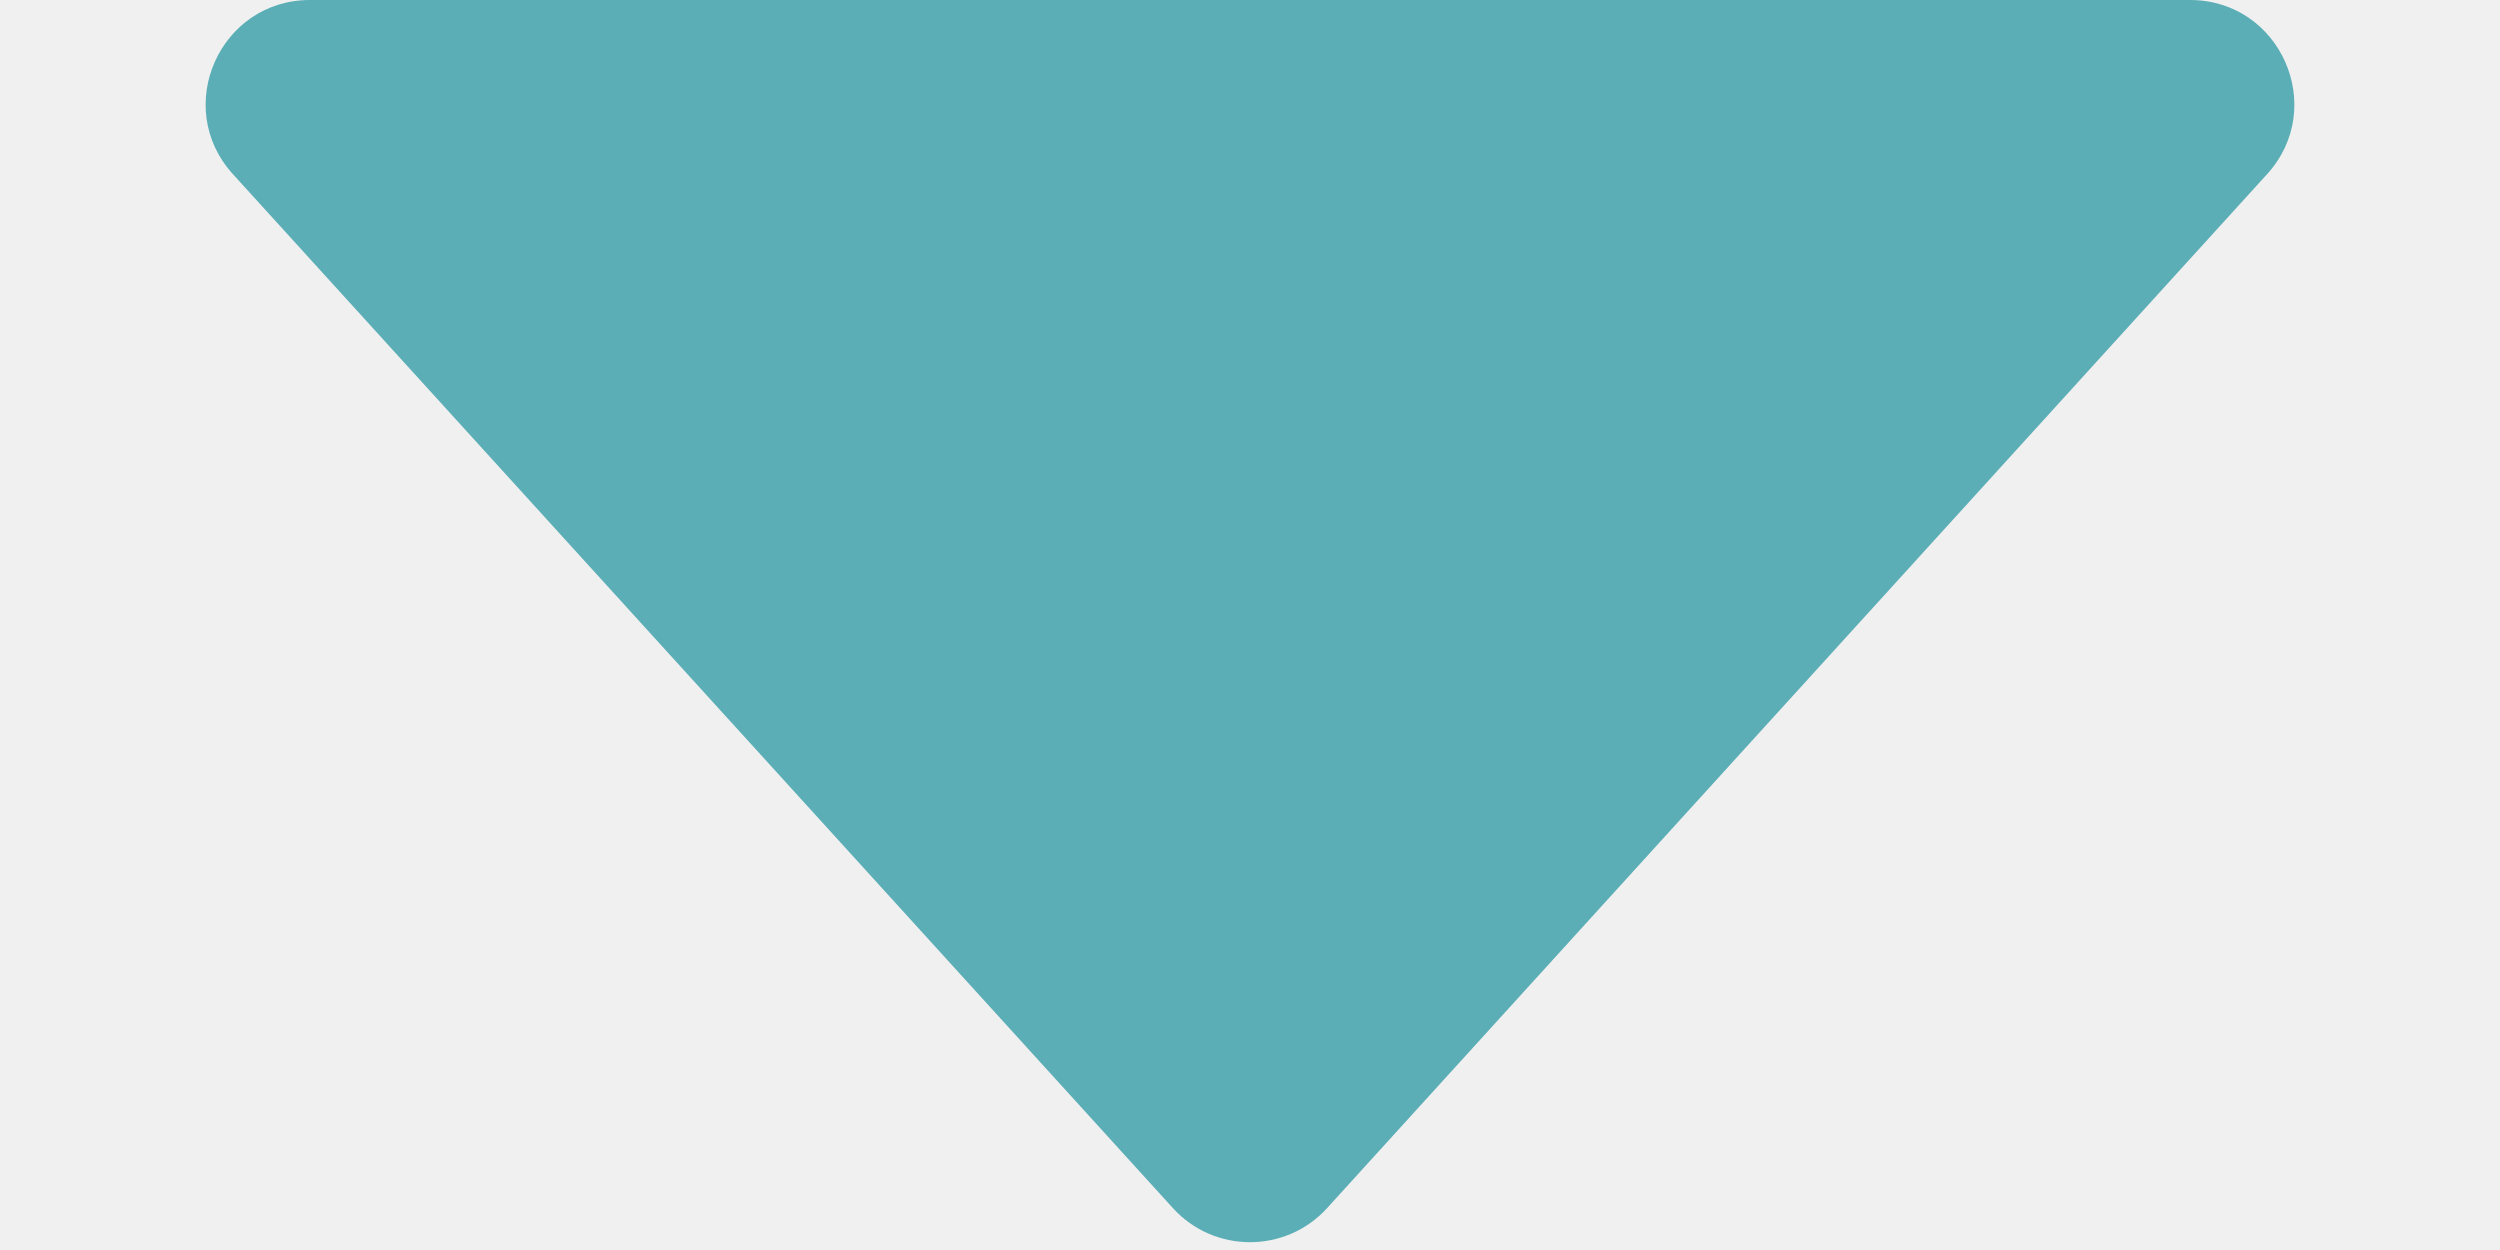
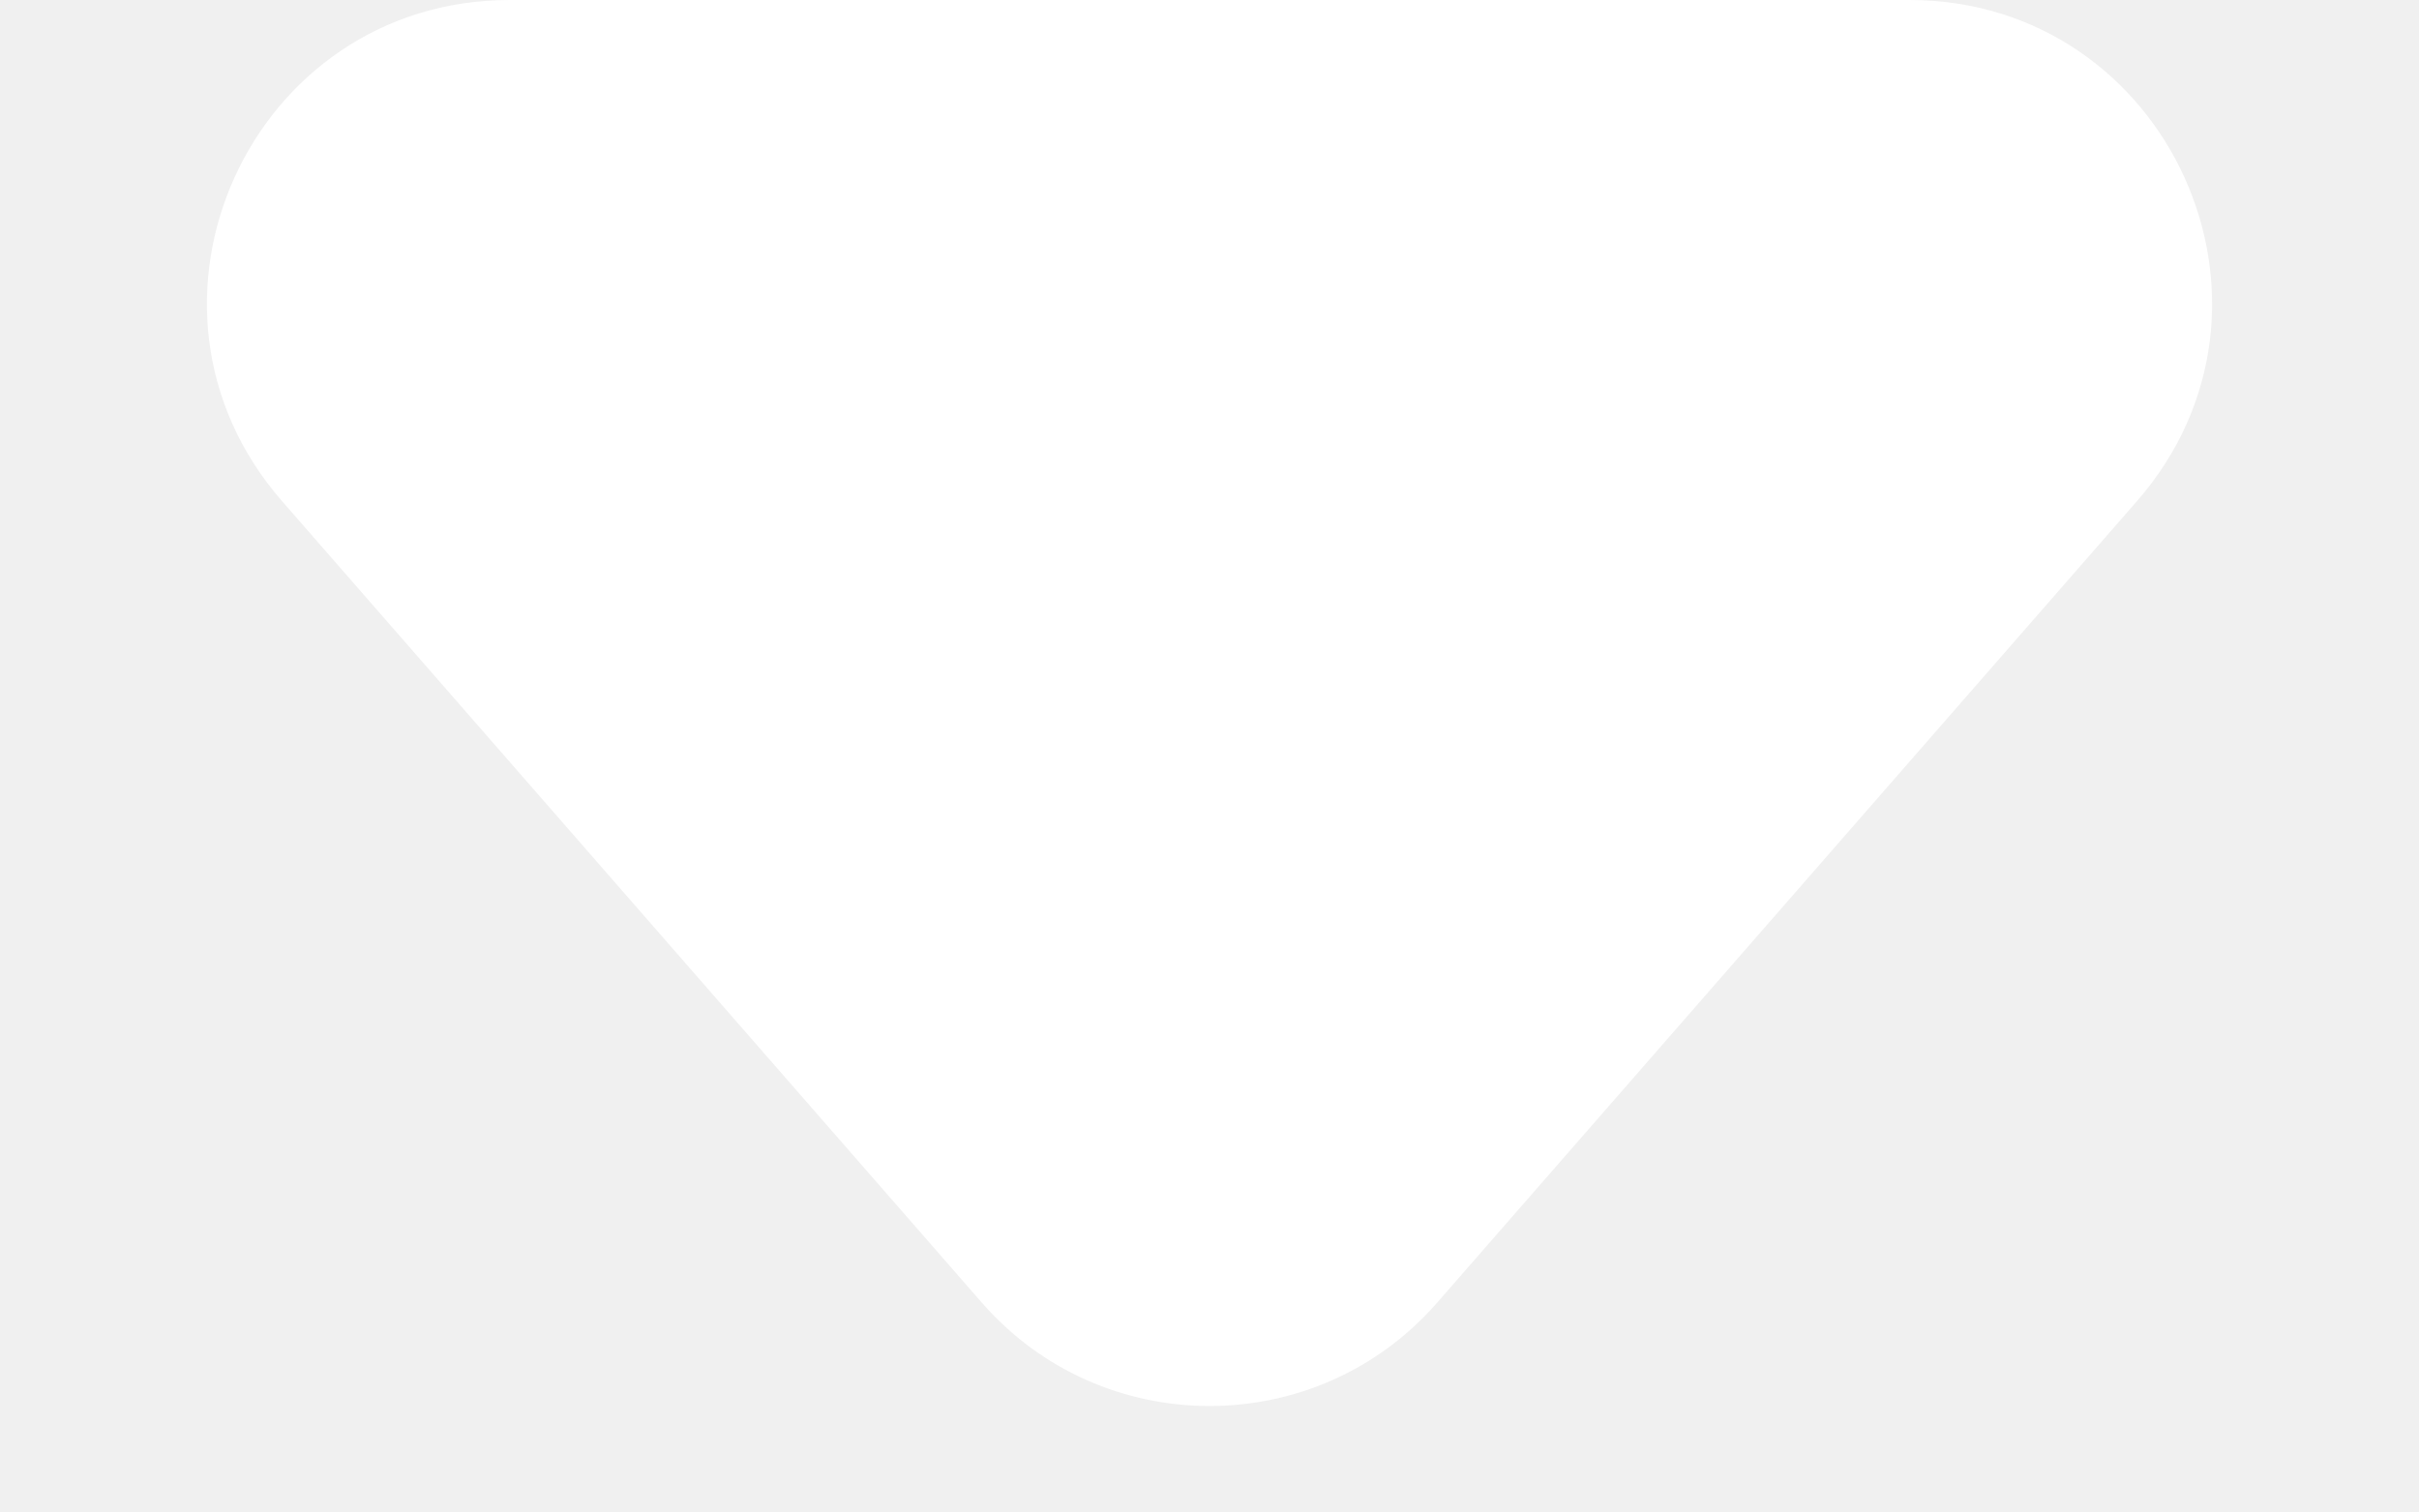
- <svg xmlns="http://www.w3.org/2000/svg" width="12" height="6" viewBox="0 0 12 6" fill="none">
-   <path fill-rule="evenodd" clip-rule="evenodd" d="M10.512 0C10.946 0 11.174 0.515 10.882 0.836L6.37 5.799C6.172 6.017 5.828 6.017 5.63 5.799L1.118 0.836C0.826 0.515 1.054 0 1.488 0L10.512 0Z" fill="#5BAEB6" />
+ <svg xmlns="http://www.w3.org/2000/svg" width="8" height="5" viewBox="0 0 8 5" fill="none">
+   <path fill-rule="evenodd" clip-rule="evenodd" d="M6.314 0C7.172 0 7.632 1.011 7.067 1.658L4.753 4.309C4.355 4.765 3.645 4.765 3.247 4.309L0.933 1.658C0.368 1.011 0.828 0 1.686 0L6.314 0Z" fill="white" />
</svg>
